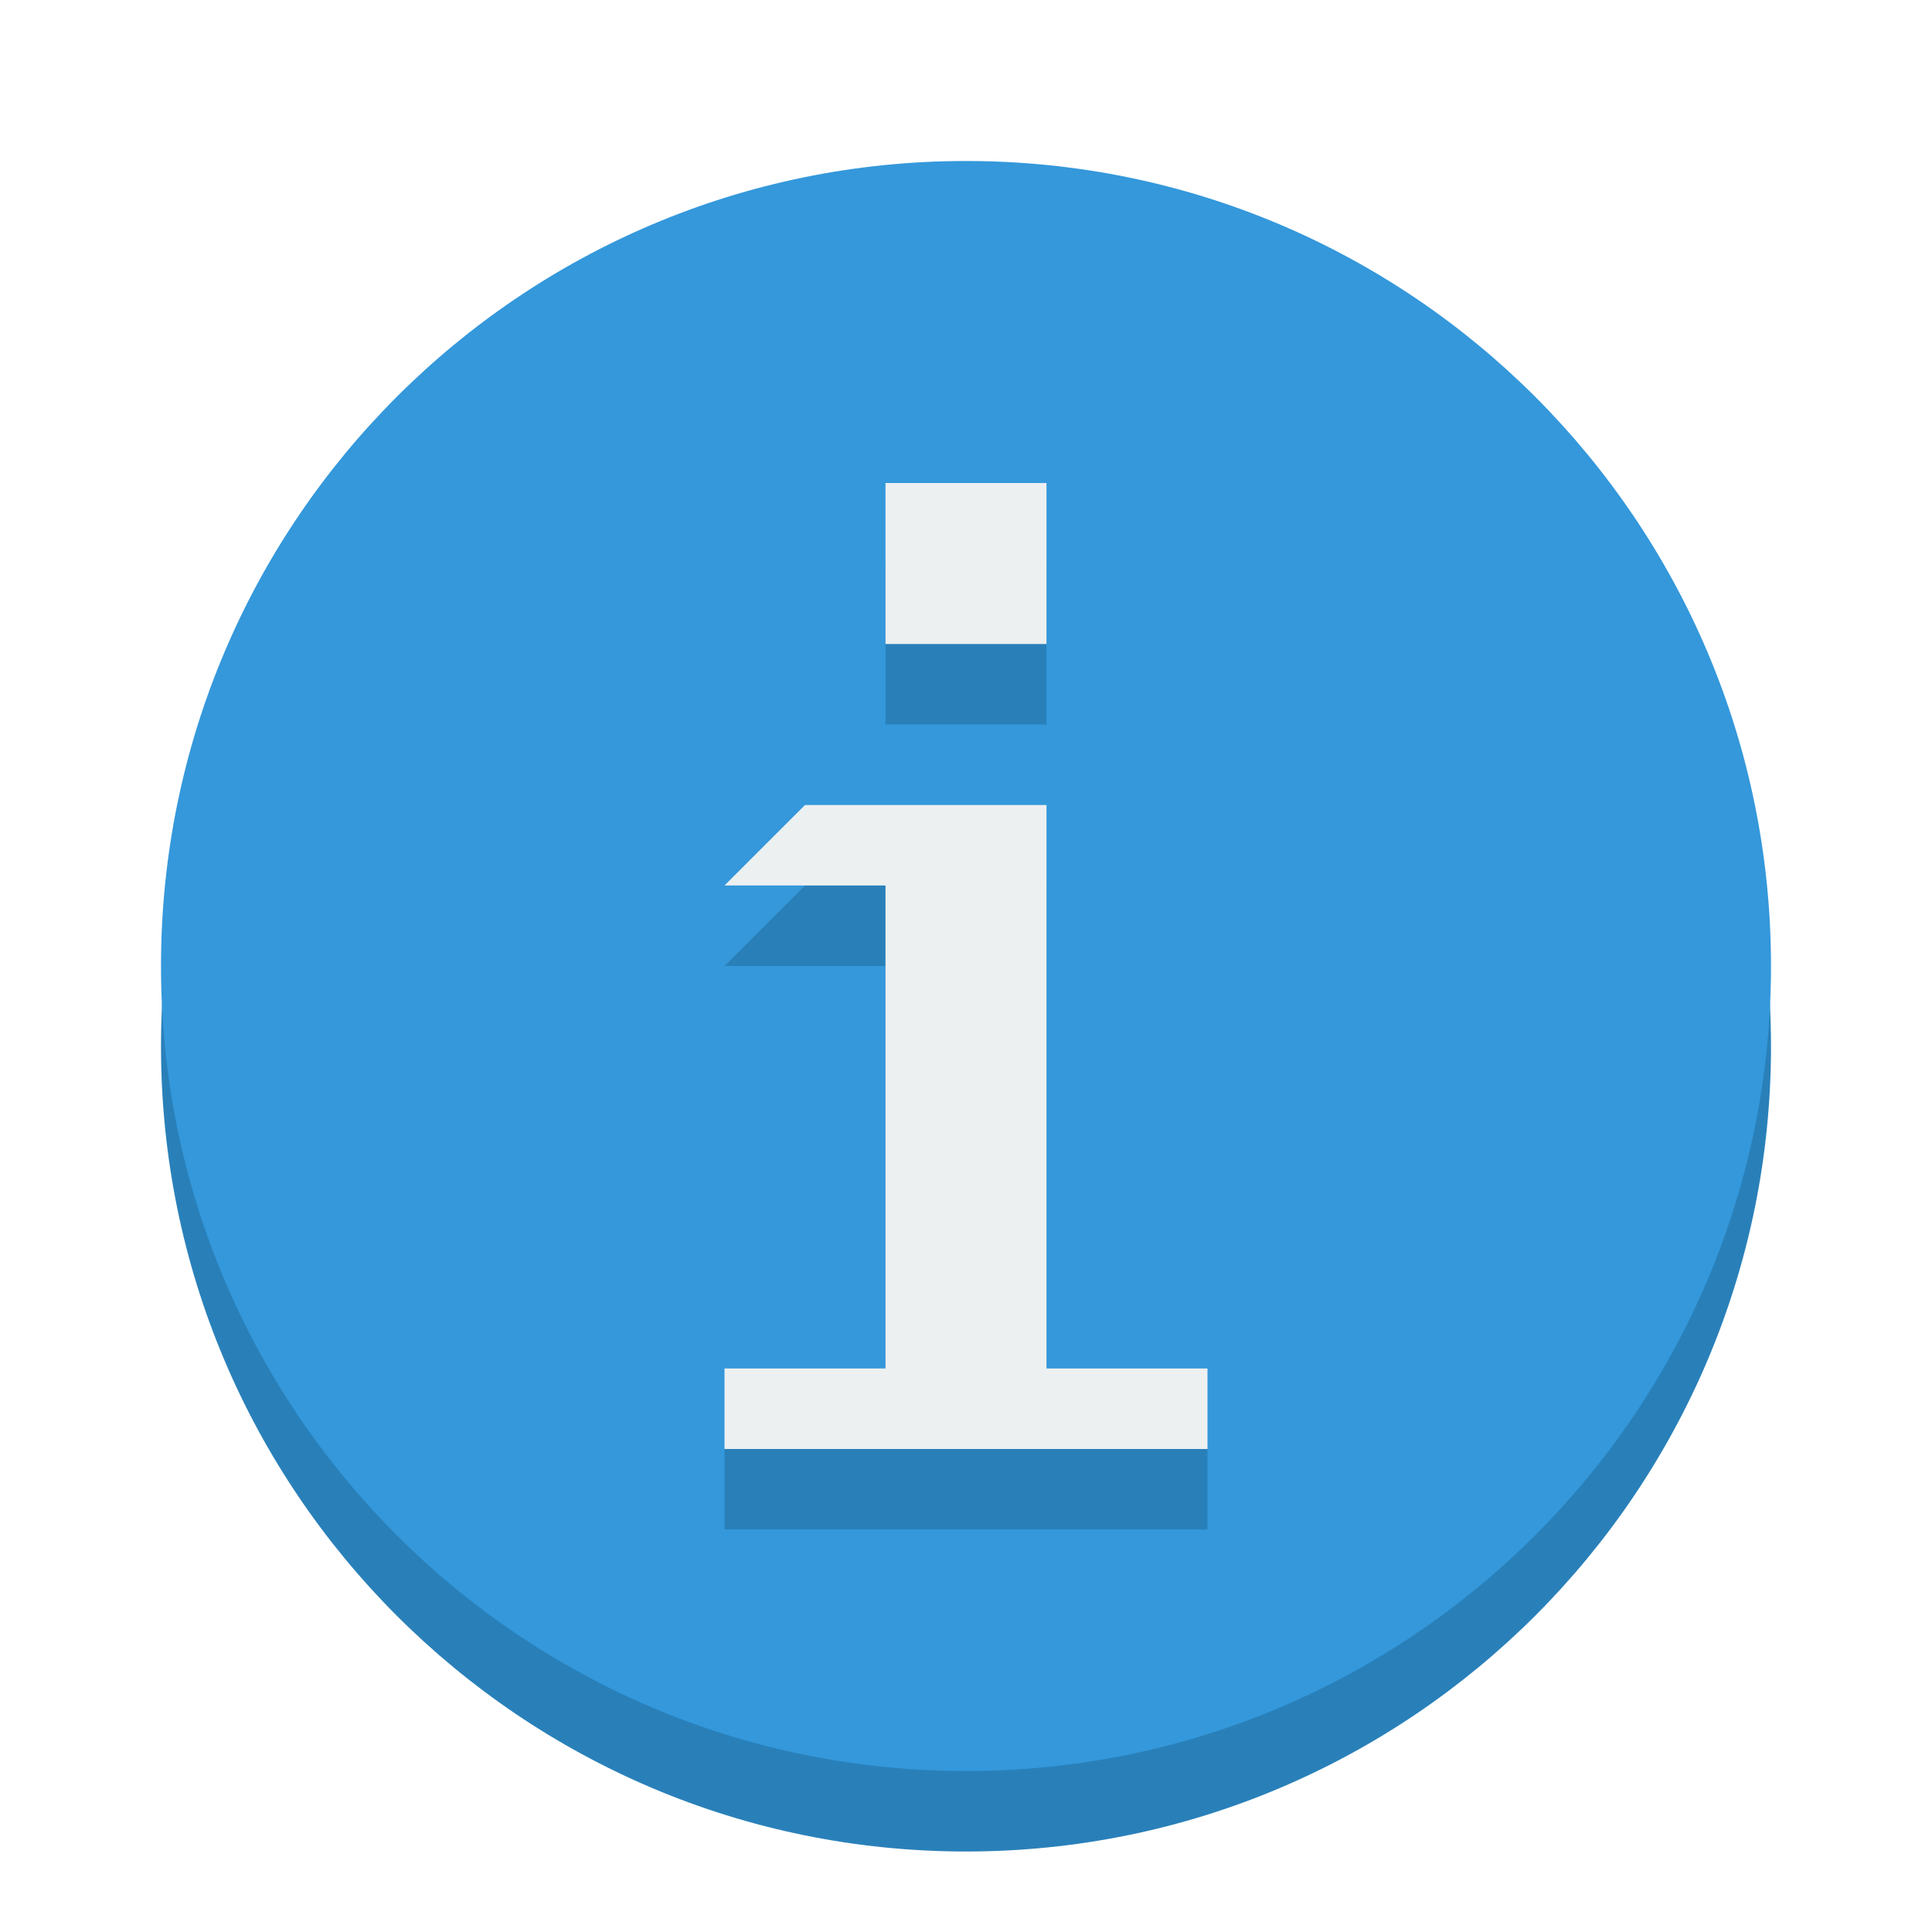
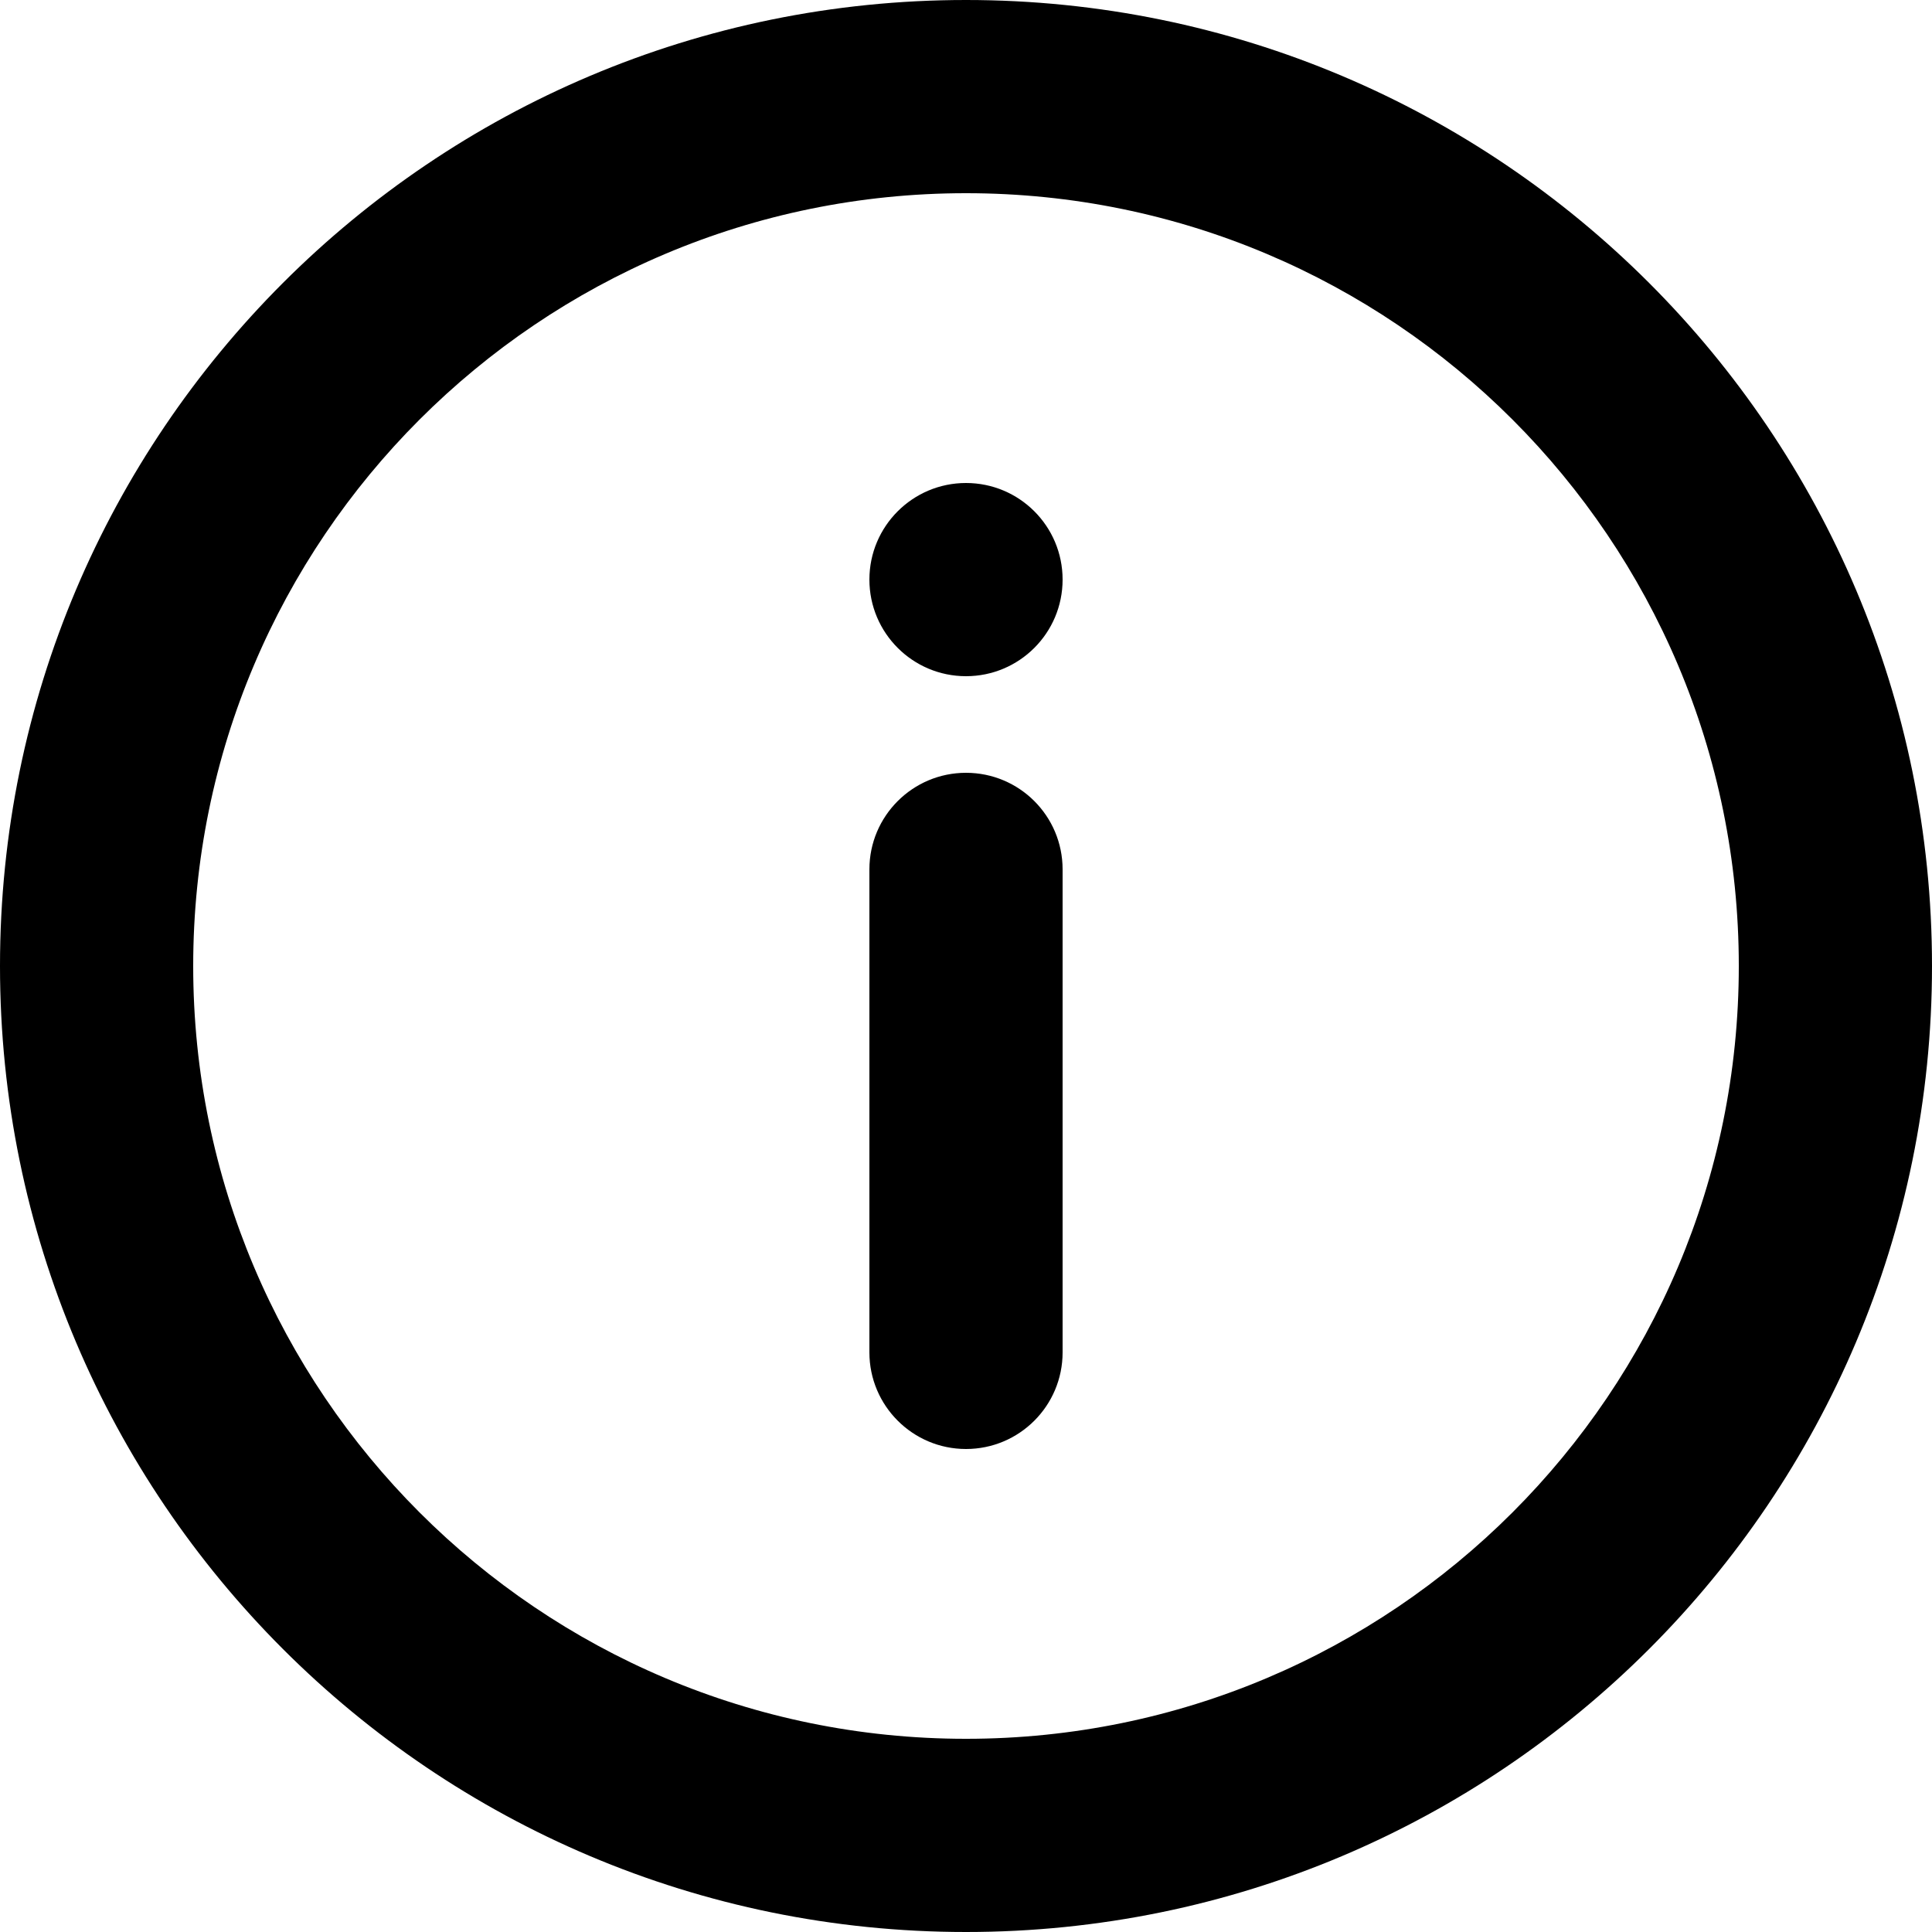
- <svg xmlns="http://www.w3.org/2000/svg" width="24px" height="24px" viewBox="0 0 24 24" version="1.1">
-   <g transform="translate(0 -1028.4)">
-     <path d="m22 12a10 10 0 1 1 -20 0 10 10 0 1 1 20 0z" transform="translate(0 1029.4)" fill="#2980b9" />
-     <path d="m22 12a10 10 0 1 1 -20 0 10 10 0 1 1 20 0z" transform="translate(0 1028.4)" fill="#3498db" />
-     <path d="m11 1035.4v2h2v-2h-2zm-1 4-1 1h2v6h-2v1h1 4 1v-1h-2v-7h-3z" fill="#2980b9" />
-     <path d="m11 6v2h2v-2h-2zm-1 4l-1 1h2v6h-2v1h1 4 1v-1h-2v-7h-3z" transform="translate(0 1028.4)" fill="#ecf0f1" />
+ <svg xmlns="http://www.w3.org/2000/svg" version="1.1" id="Layer_1" x="0px" y="0px" viewBox="0 0 512 512" style="enable-background:new 0 0 512 512;" xml:space="preserve">
+   <g>
+     <path d="M256,512C114.63,512,0,397.38,0,256C0,114.6,114.63,0,256,0c141.4,0,256,114.6,256,256C512,397.38,397.4,512,256,512z    M256,460.8c113.13,0,204.8-91.7,204.8-204.8S369.13,51.2,256,51.2C142.9,51.2,51.2,142.9,51.2,256S142.9,460.8,256,460.8z    M256,204.8c14.15,0,25.6,11.45,25.6,25.6v128c0,14.13-11.45,25.6-25.6,25.6c-14.13,0-25.6-11.48-25.6-25.6v-128   C230.4,216.25,241.88,204.8,256,204.8z M256,179.2c-14.13,0-25.6-11.47-25.6-25.6c0-14.15,11.48-25.6,25.6-25.6   c14.15,0,25.6,11.45,25.6,25.6C281.6,167.73,270.15,179.2,256,179.2z" />
  </g>
</svg>
